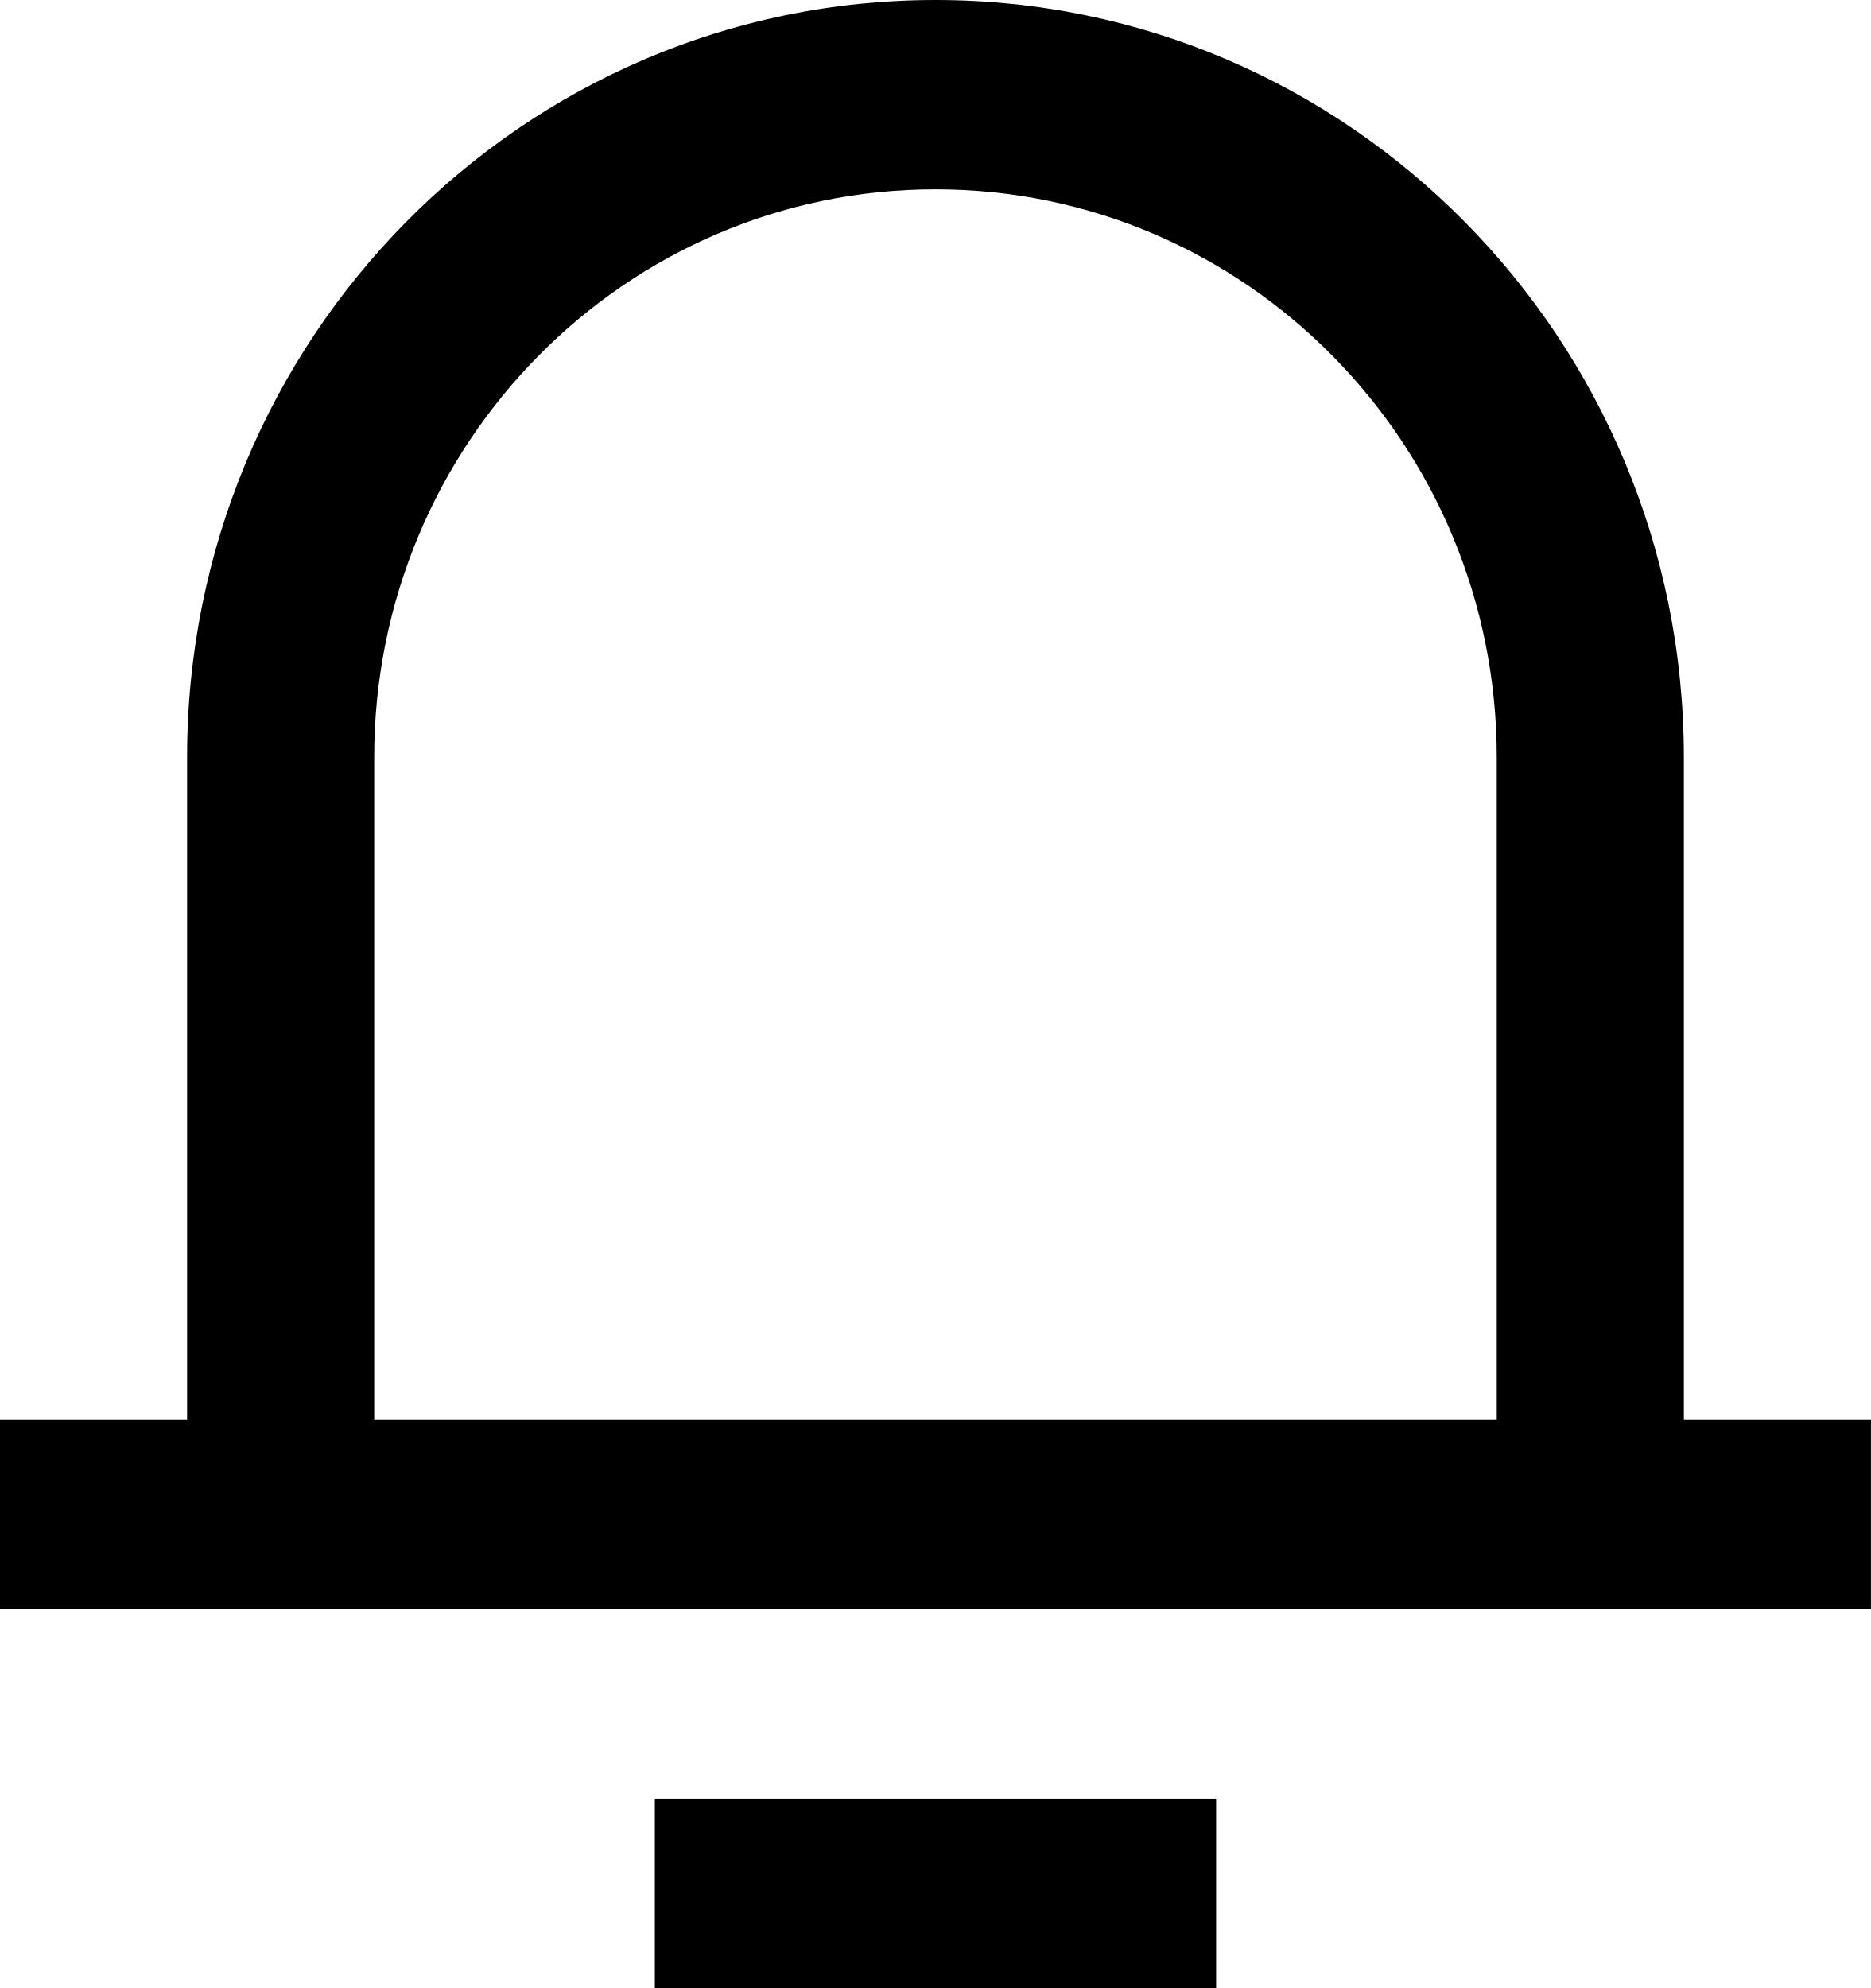
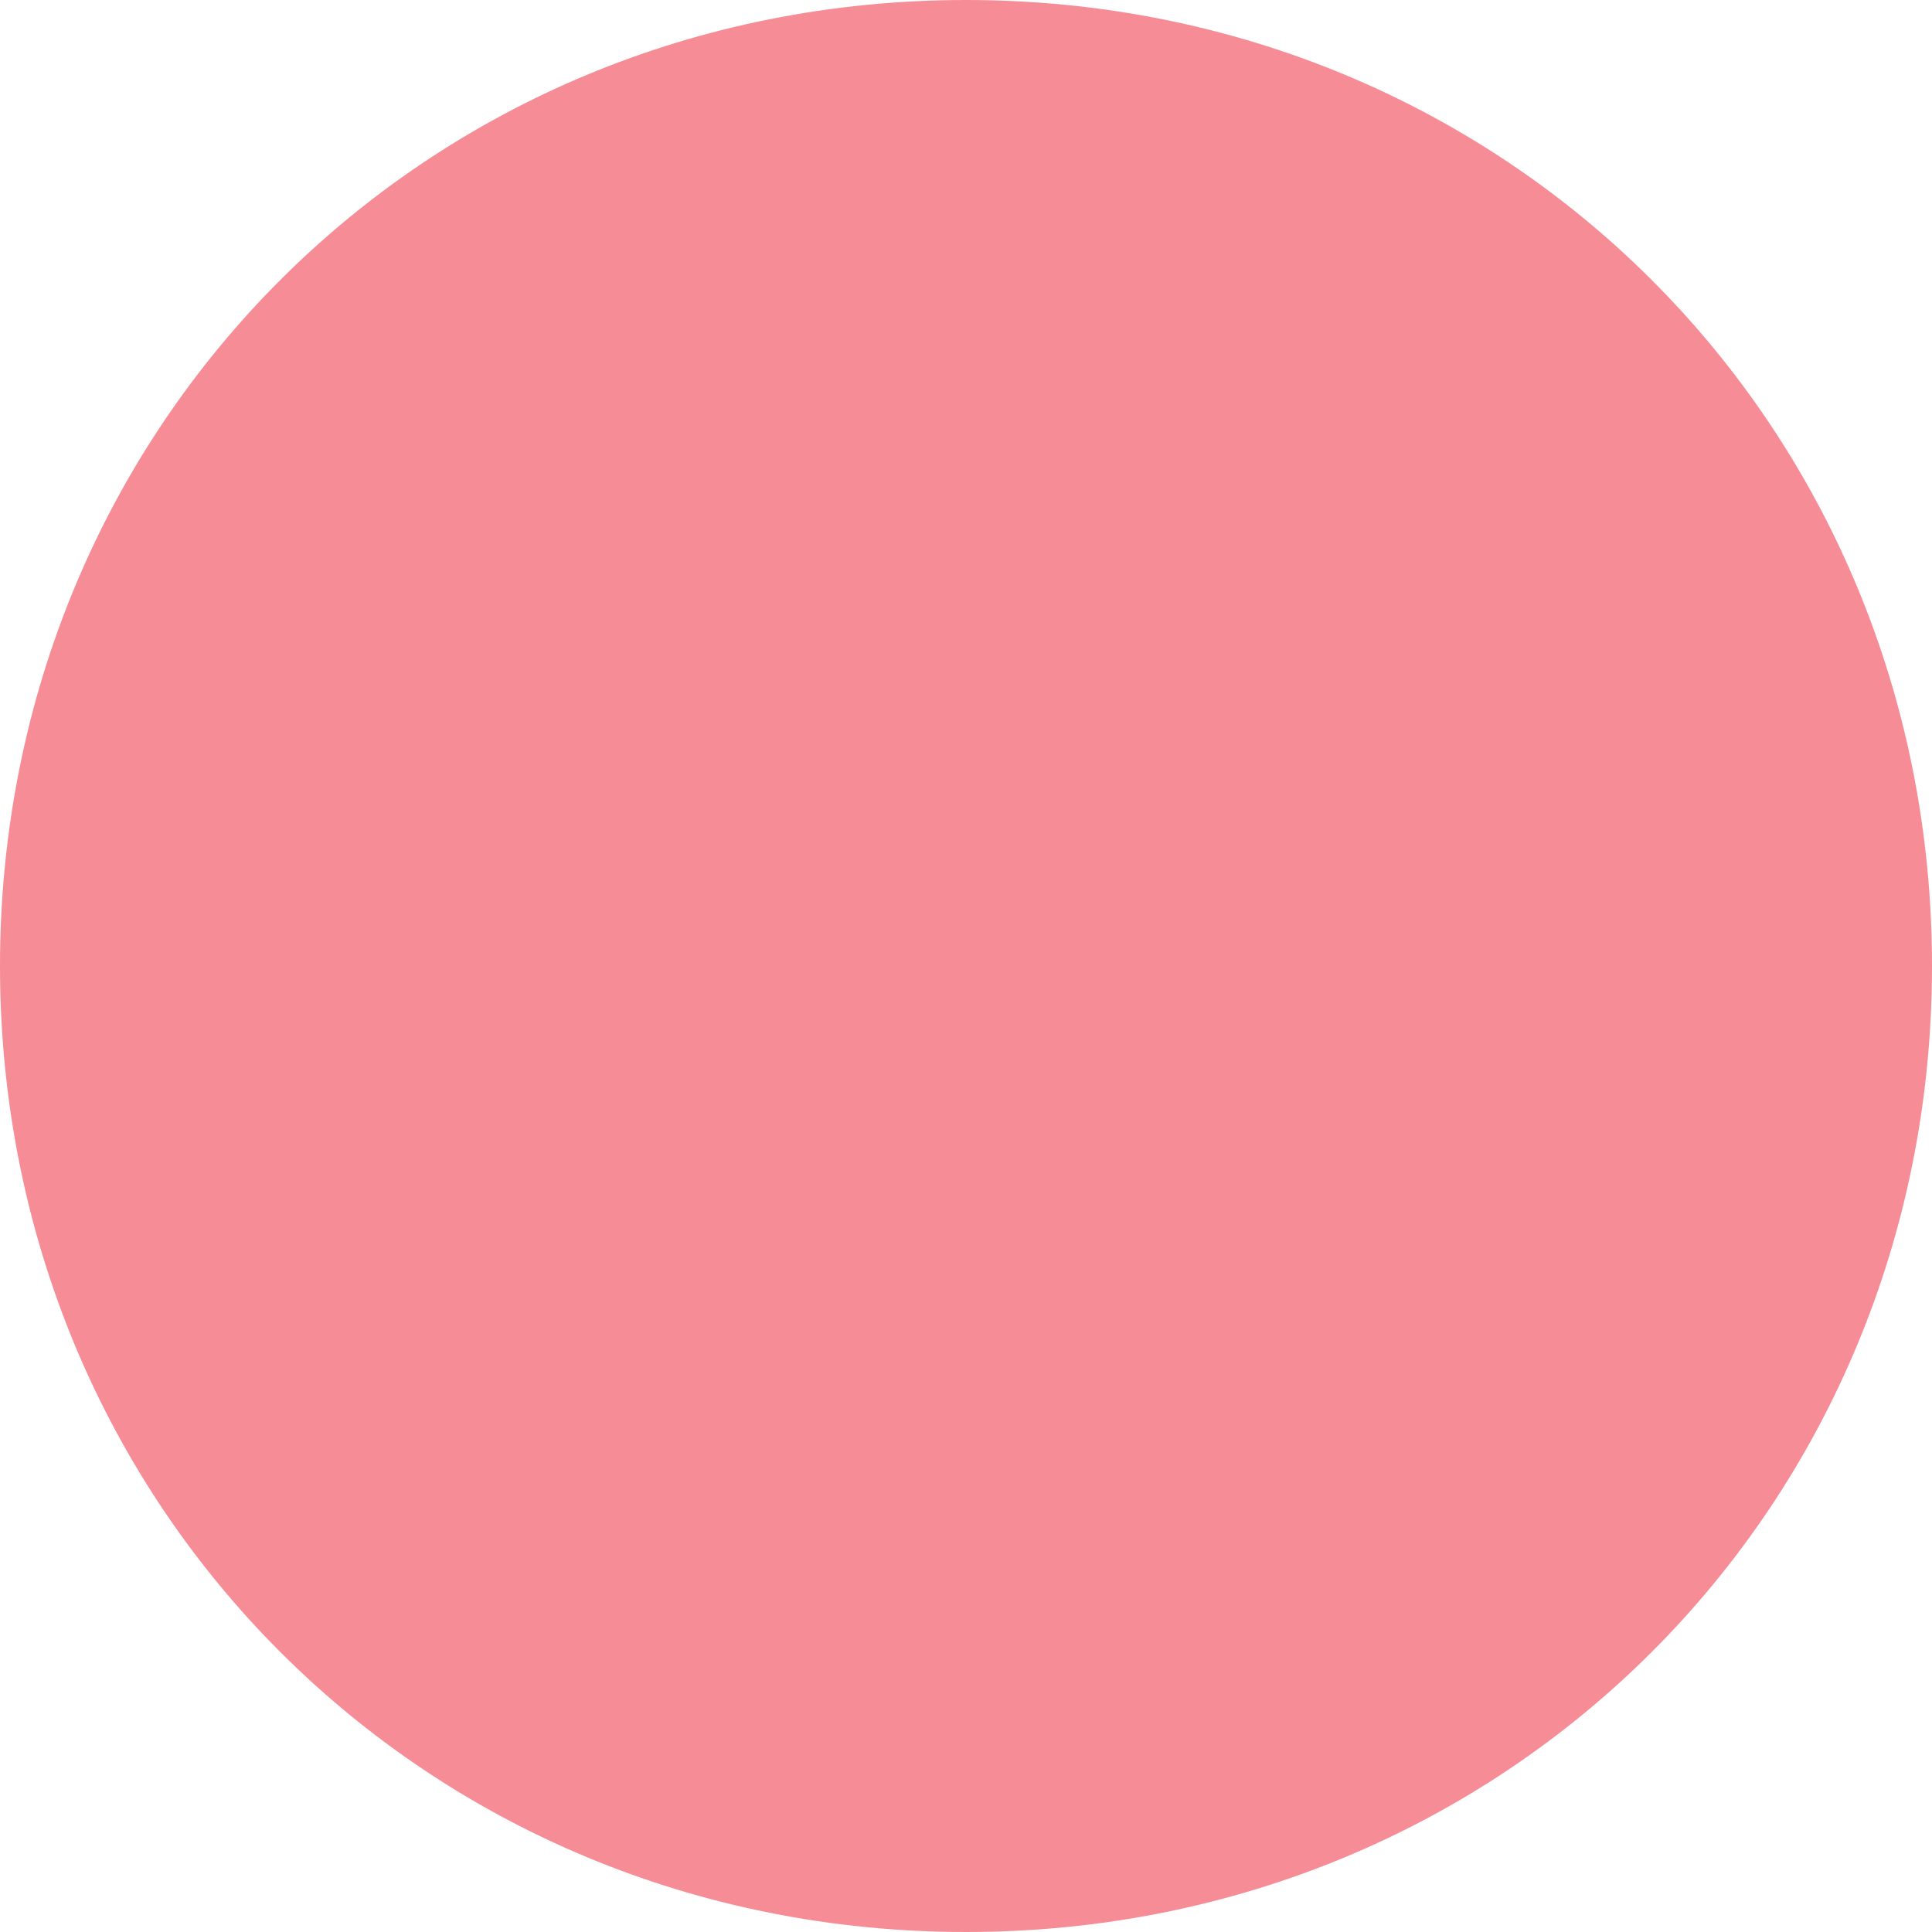
- <svg xmlns="http://www.w3.org/2000/svg" version="1.1" width="16px" height="17px">
-   <g transform="matrix(1 0 0 1 -989 -183 )">
-     <path d="M 14.4 6.476  L 14.4 12.143  L 16 12.143  L 16 13.762  L 0 13.762  L 0 12.143  L 1.6 12.143  L 1.6 6.476  C 1.6 2.899  4.465 0  8 0  C 11.535 0  14.4 2.899  14.4 6.476  Z M 3.2 12.143  L 12.8 12.143  L 12.8 6.476  C 12.8 3.794  10.651 1.619  8 1.619  C 5.349 1.619  3.2 3.794  3.2 6.476  L 3.2 12.143  Z M 5.6 17  L 5.6 15.381  L 10.4 15.381  L 10.4 17  L 5.6 17  Z " fill-rule="nonzero" fill="#000000" stroke="none" transform="matrix(1 0 0 1 989 183 )" />
+ <svg xmlns="http://www.w3.org/2000/svg" version="1.1" width="16px" height="16px">
+   <g transform="matrix(1 0 0 1 -1296 -184 )">
+     <path d="M 1304 184  C 1308.48 184  1312 187.52  1312 192  C 1312 196.48  1308.48 200  1304 200  C 1299.52 200  1296 196.48  1296 192  C 1296 187.52  1299.52 184  1304 184  Z " fill-rule="nonzero" fill="#f68c95" stroke="none" />
  </g>
</svg>
